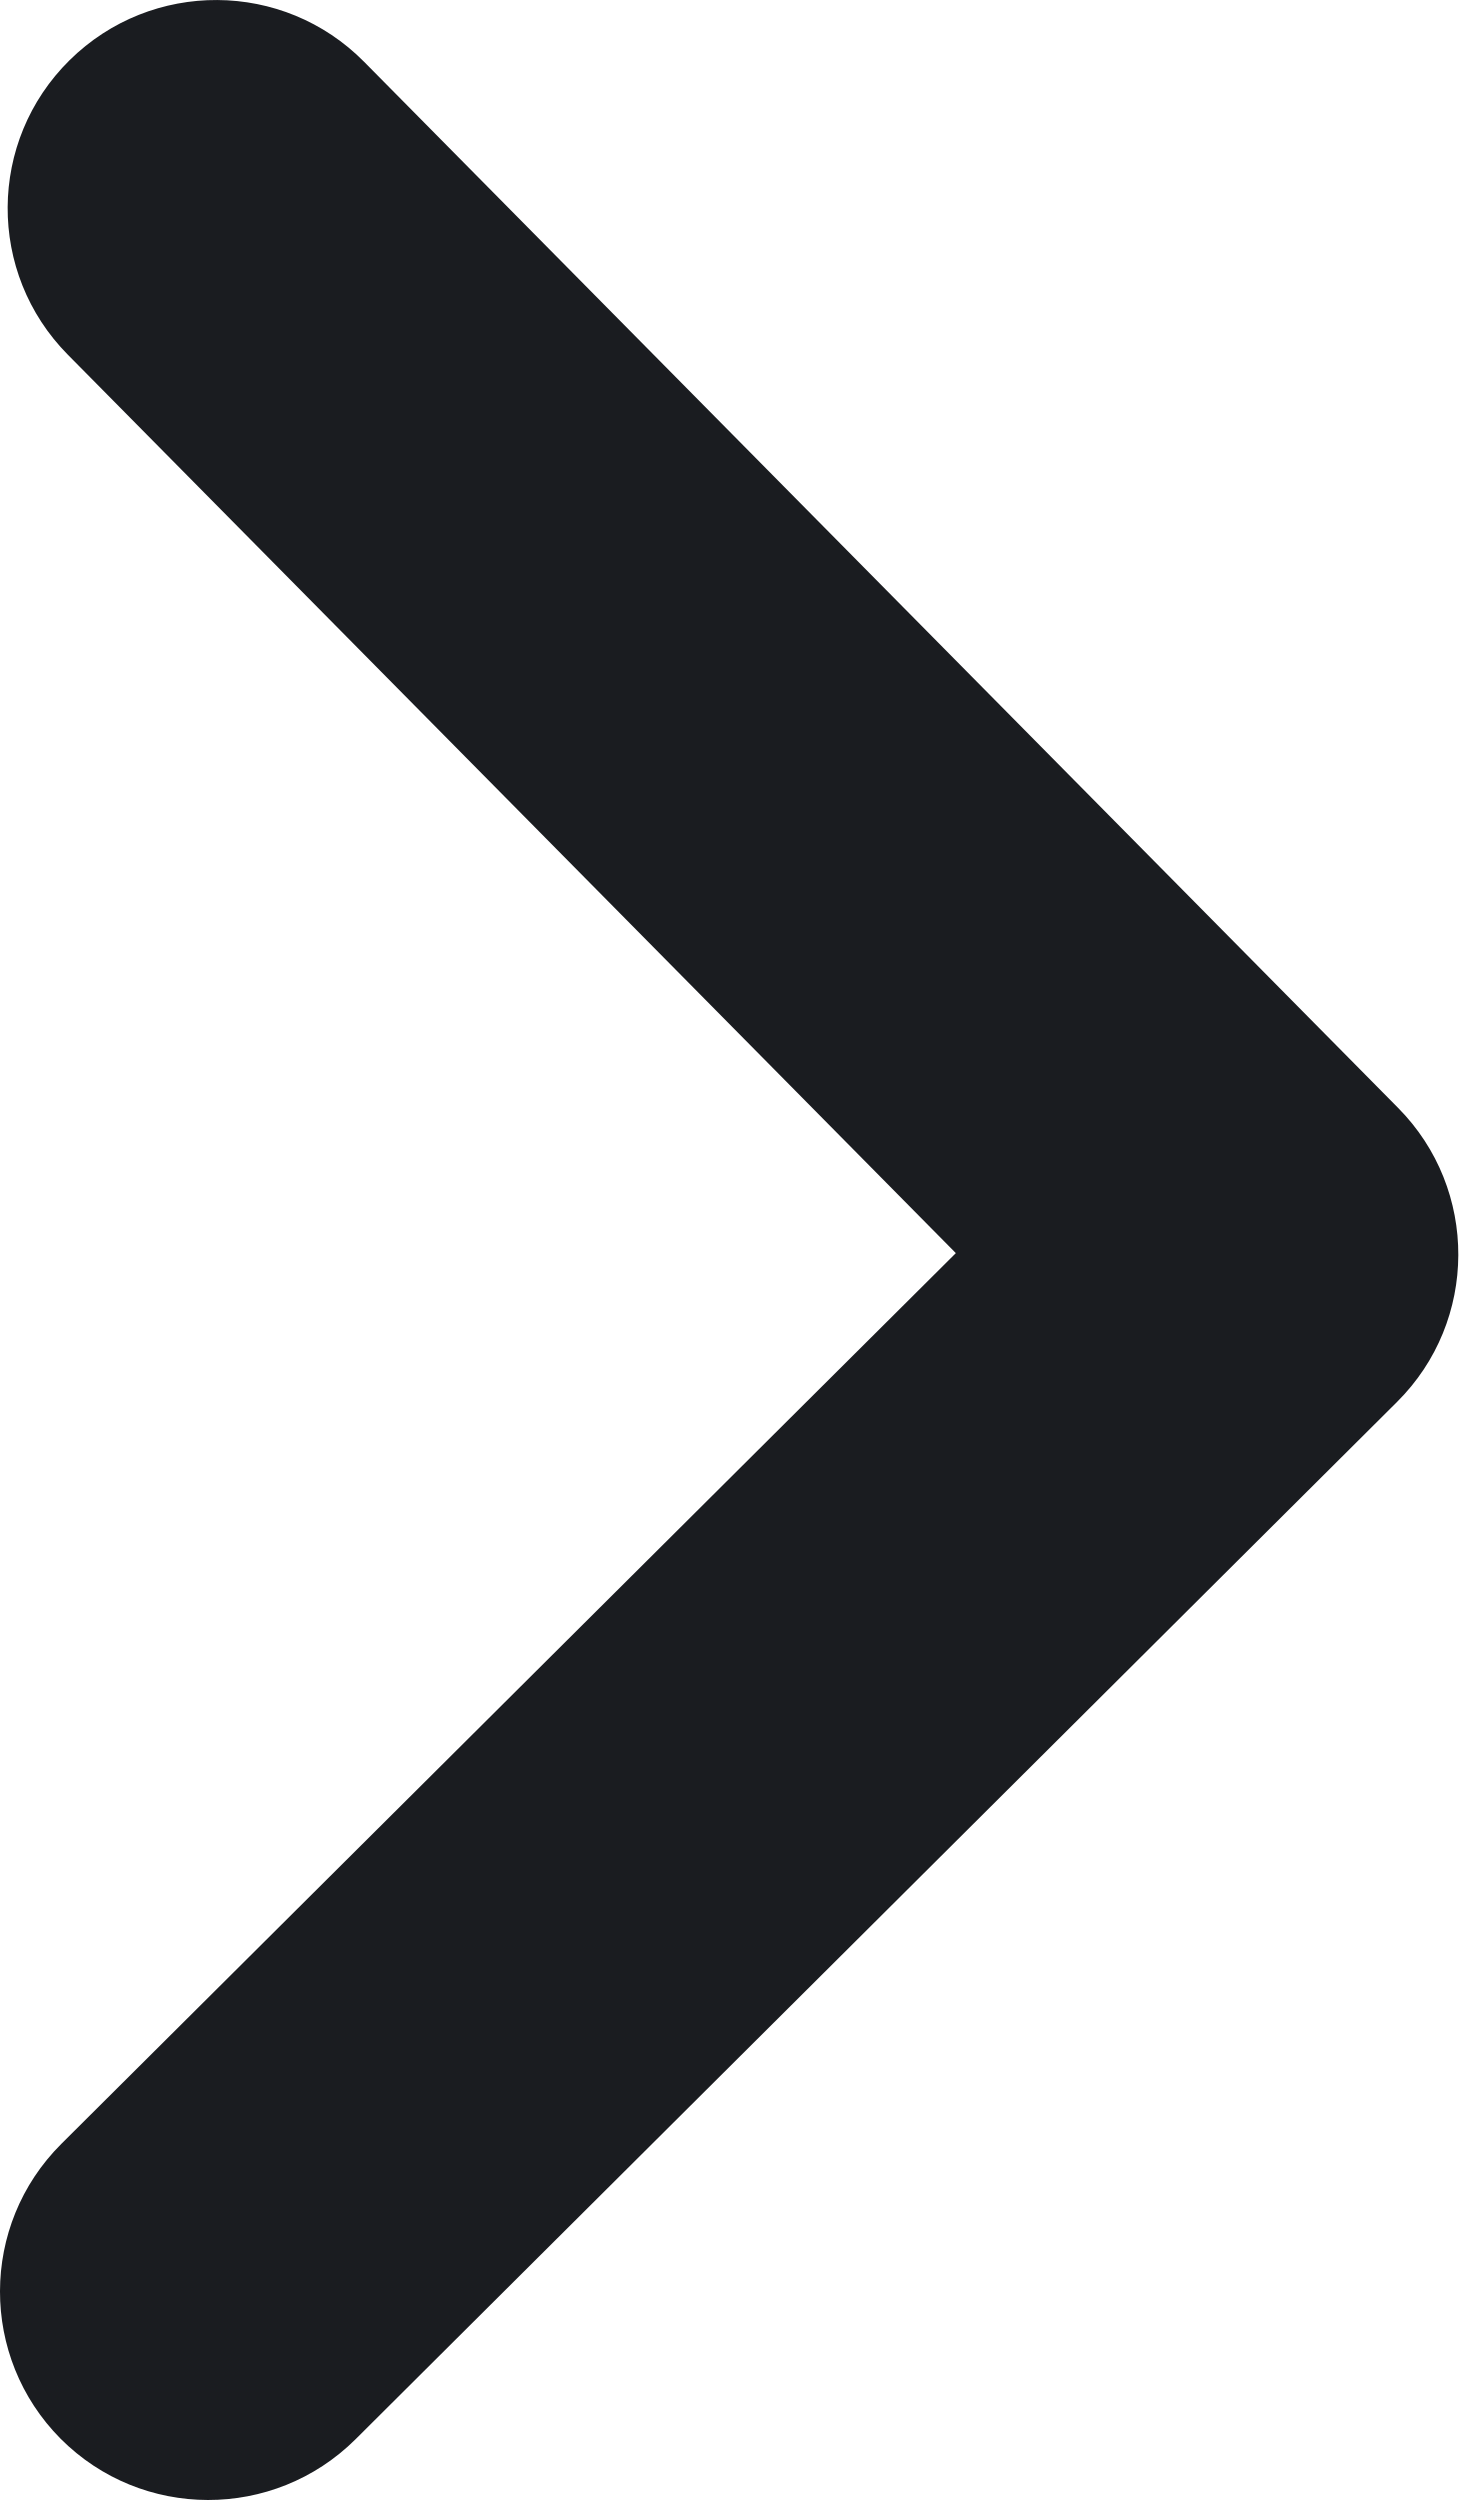
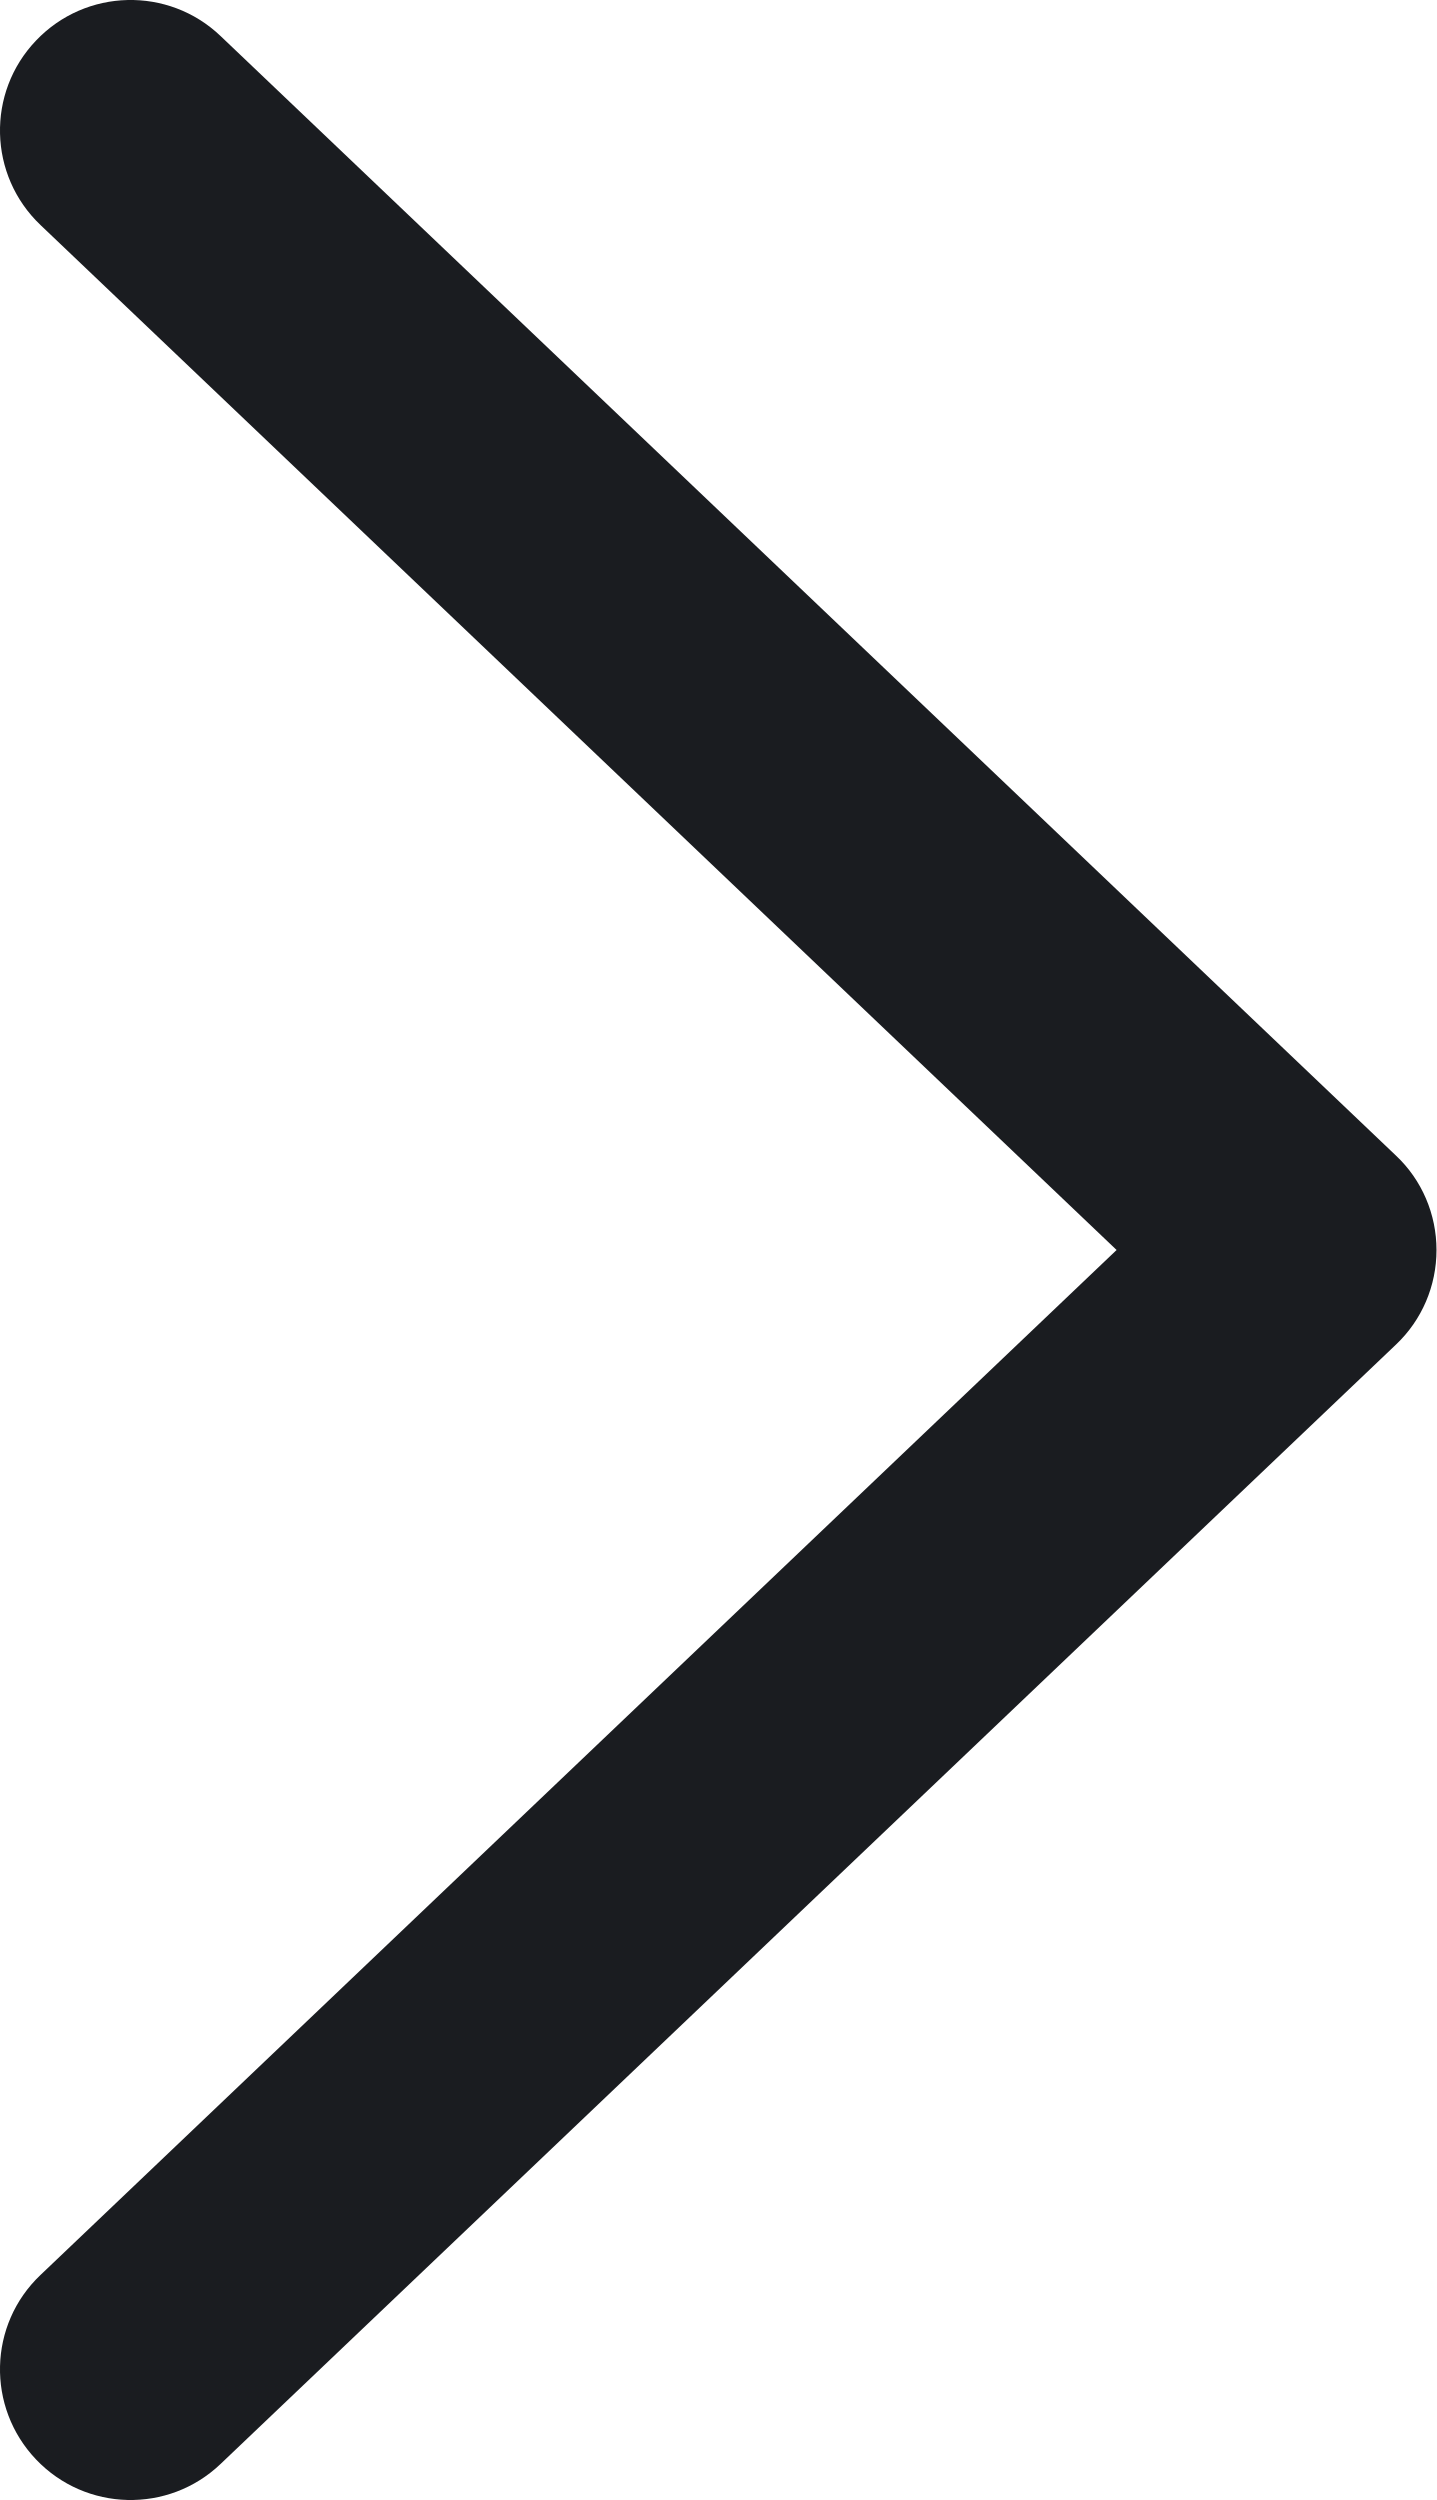
- <svg xmlns="http://www.w3.org/2000/svg" preserveAspectRatio="none" overflow="visible" style="display: block;" width="7" height="12" viewBox="0 0 7 12" fill="none">
+ <svg xmlns="http://www.w3.org/2000/svg" preserveAspectRatio="none" overflow="visible" style="display: block;" width="7.333" height="12.762" viewBox="0 0 7.333 12.762" fill="none">
  <g id="Weight=Line">
-     <path id="Vector" fill-rule="evenodd" clip-rule="evenodd" d="M0.291 11.706C-0.098 11.314 -0.097 10.681 0.294 10.291L4.588 6.015L0.326 1.703C-0.063 1.31 -0.059 0.677 0.334 0.289C0.727 -0.099 1.36 -0.096 1.748 0.297L6.711 5.318C7.098 5.709 7.096 6.341 6.706 6.729L1.706 11.709C1.314 12.098 0.681 12.097 0.291 11.706Z" fill="#1A1C20" />
+     <path id="Vector" fill-rule="evenodd" clip-rule="evenodd" d="M0.184 0.207C-0.07 0.473 -0.06 0.895 0.207 1.149L5.7 6.381L0.207 11.613C-0.06 11.866 -0.07 12.288 0.184 12.555C0.438 12.822 0.86 12.832 1.126 12.578L7.126 6.864C7.259 6.738 7.333 6.564 7.333 6.381C7.333 6.199 7.259 6.024 7.126 5.899L1.126 0.184C0.86 -0.07 0.438 -0.06 0.184 0.207Z" fill="#1A1C20" />
  </g>
</svg>
